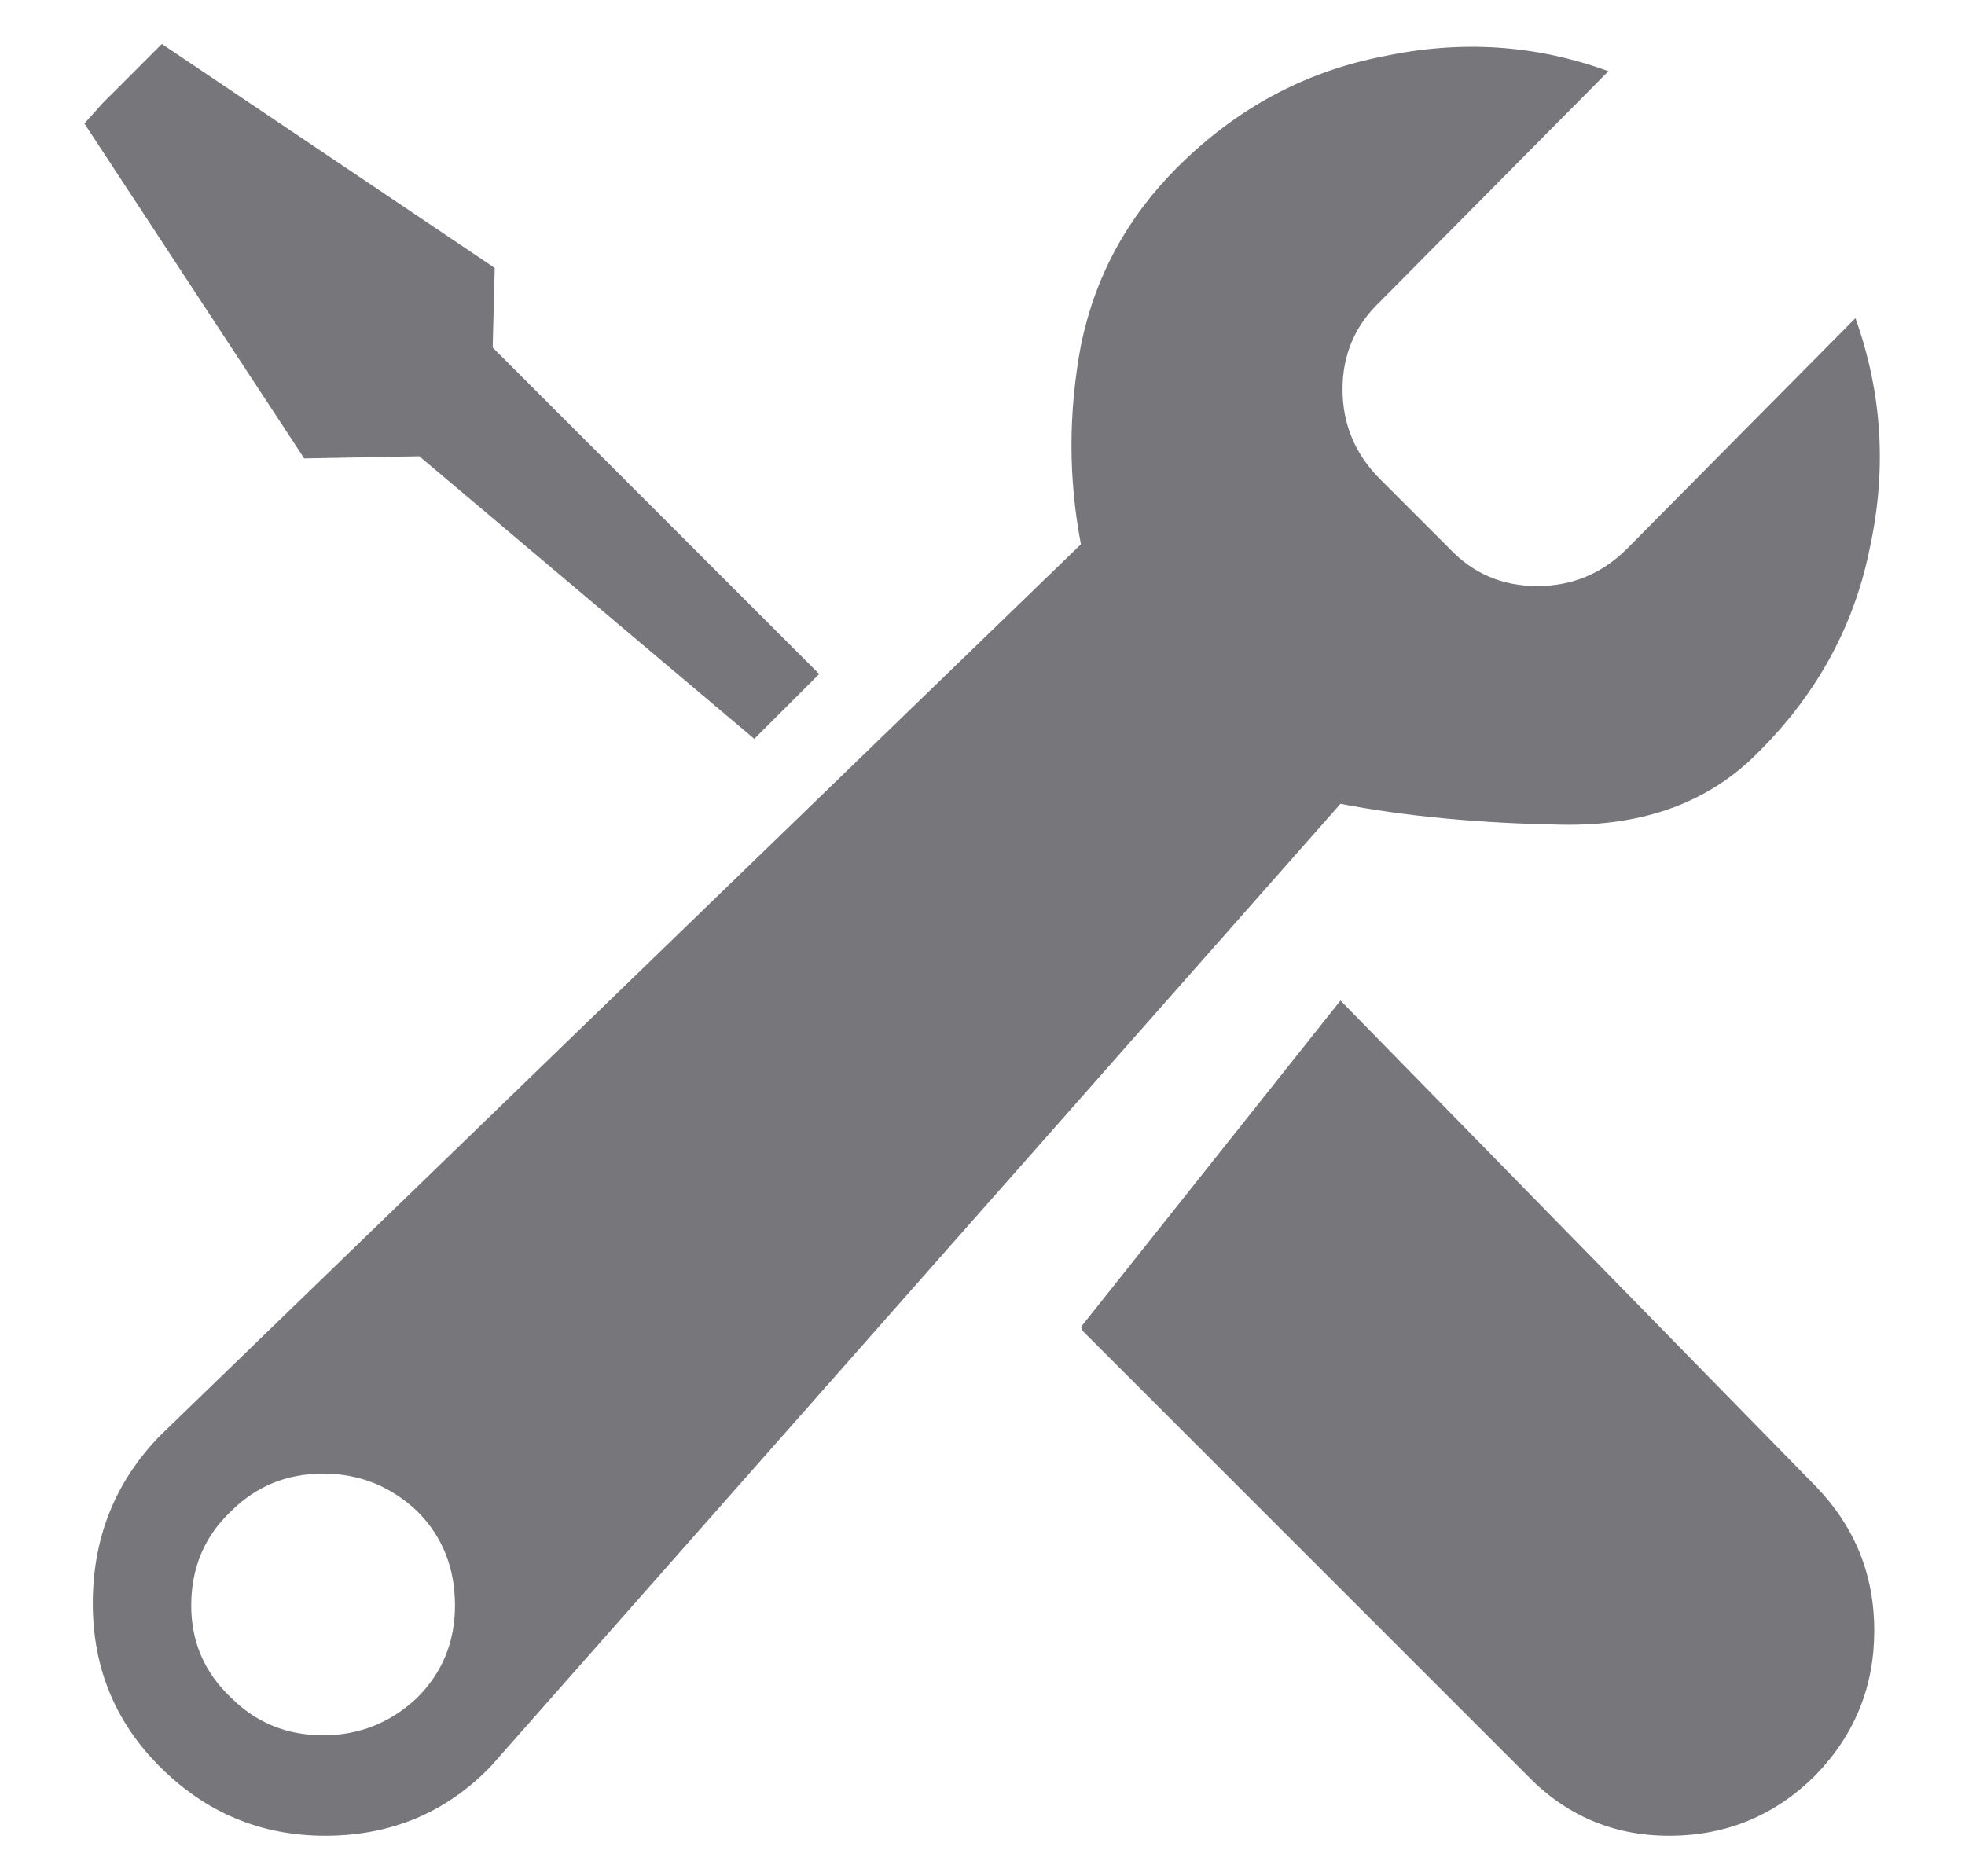
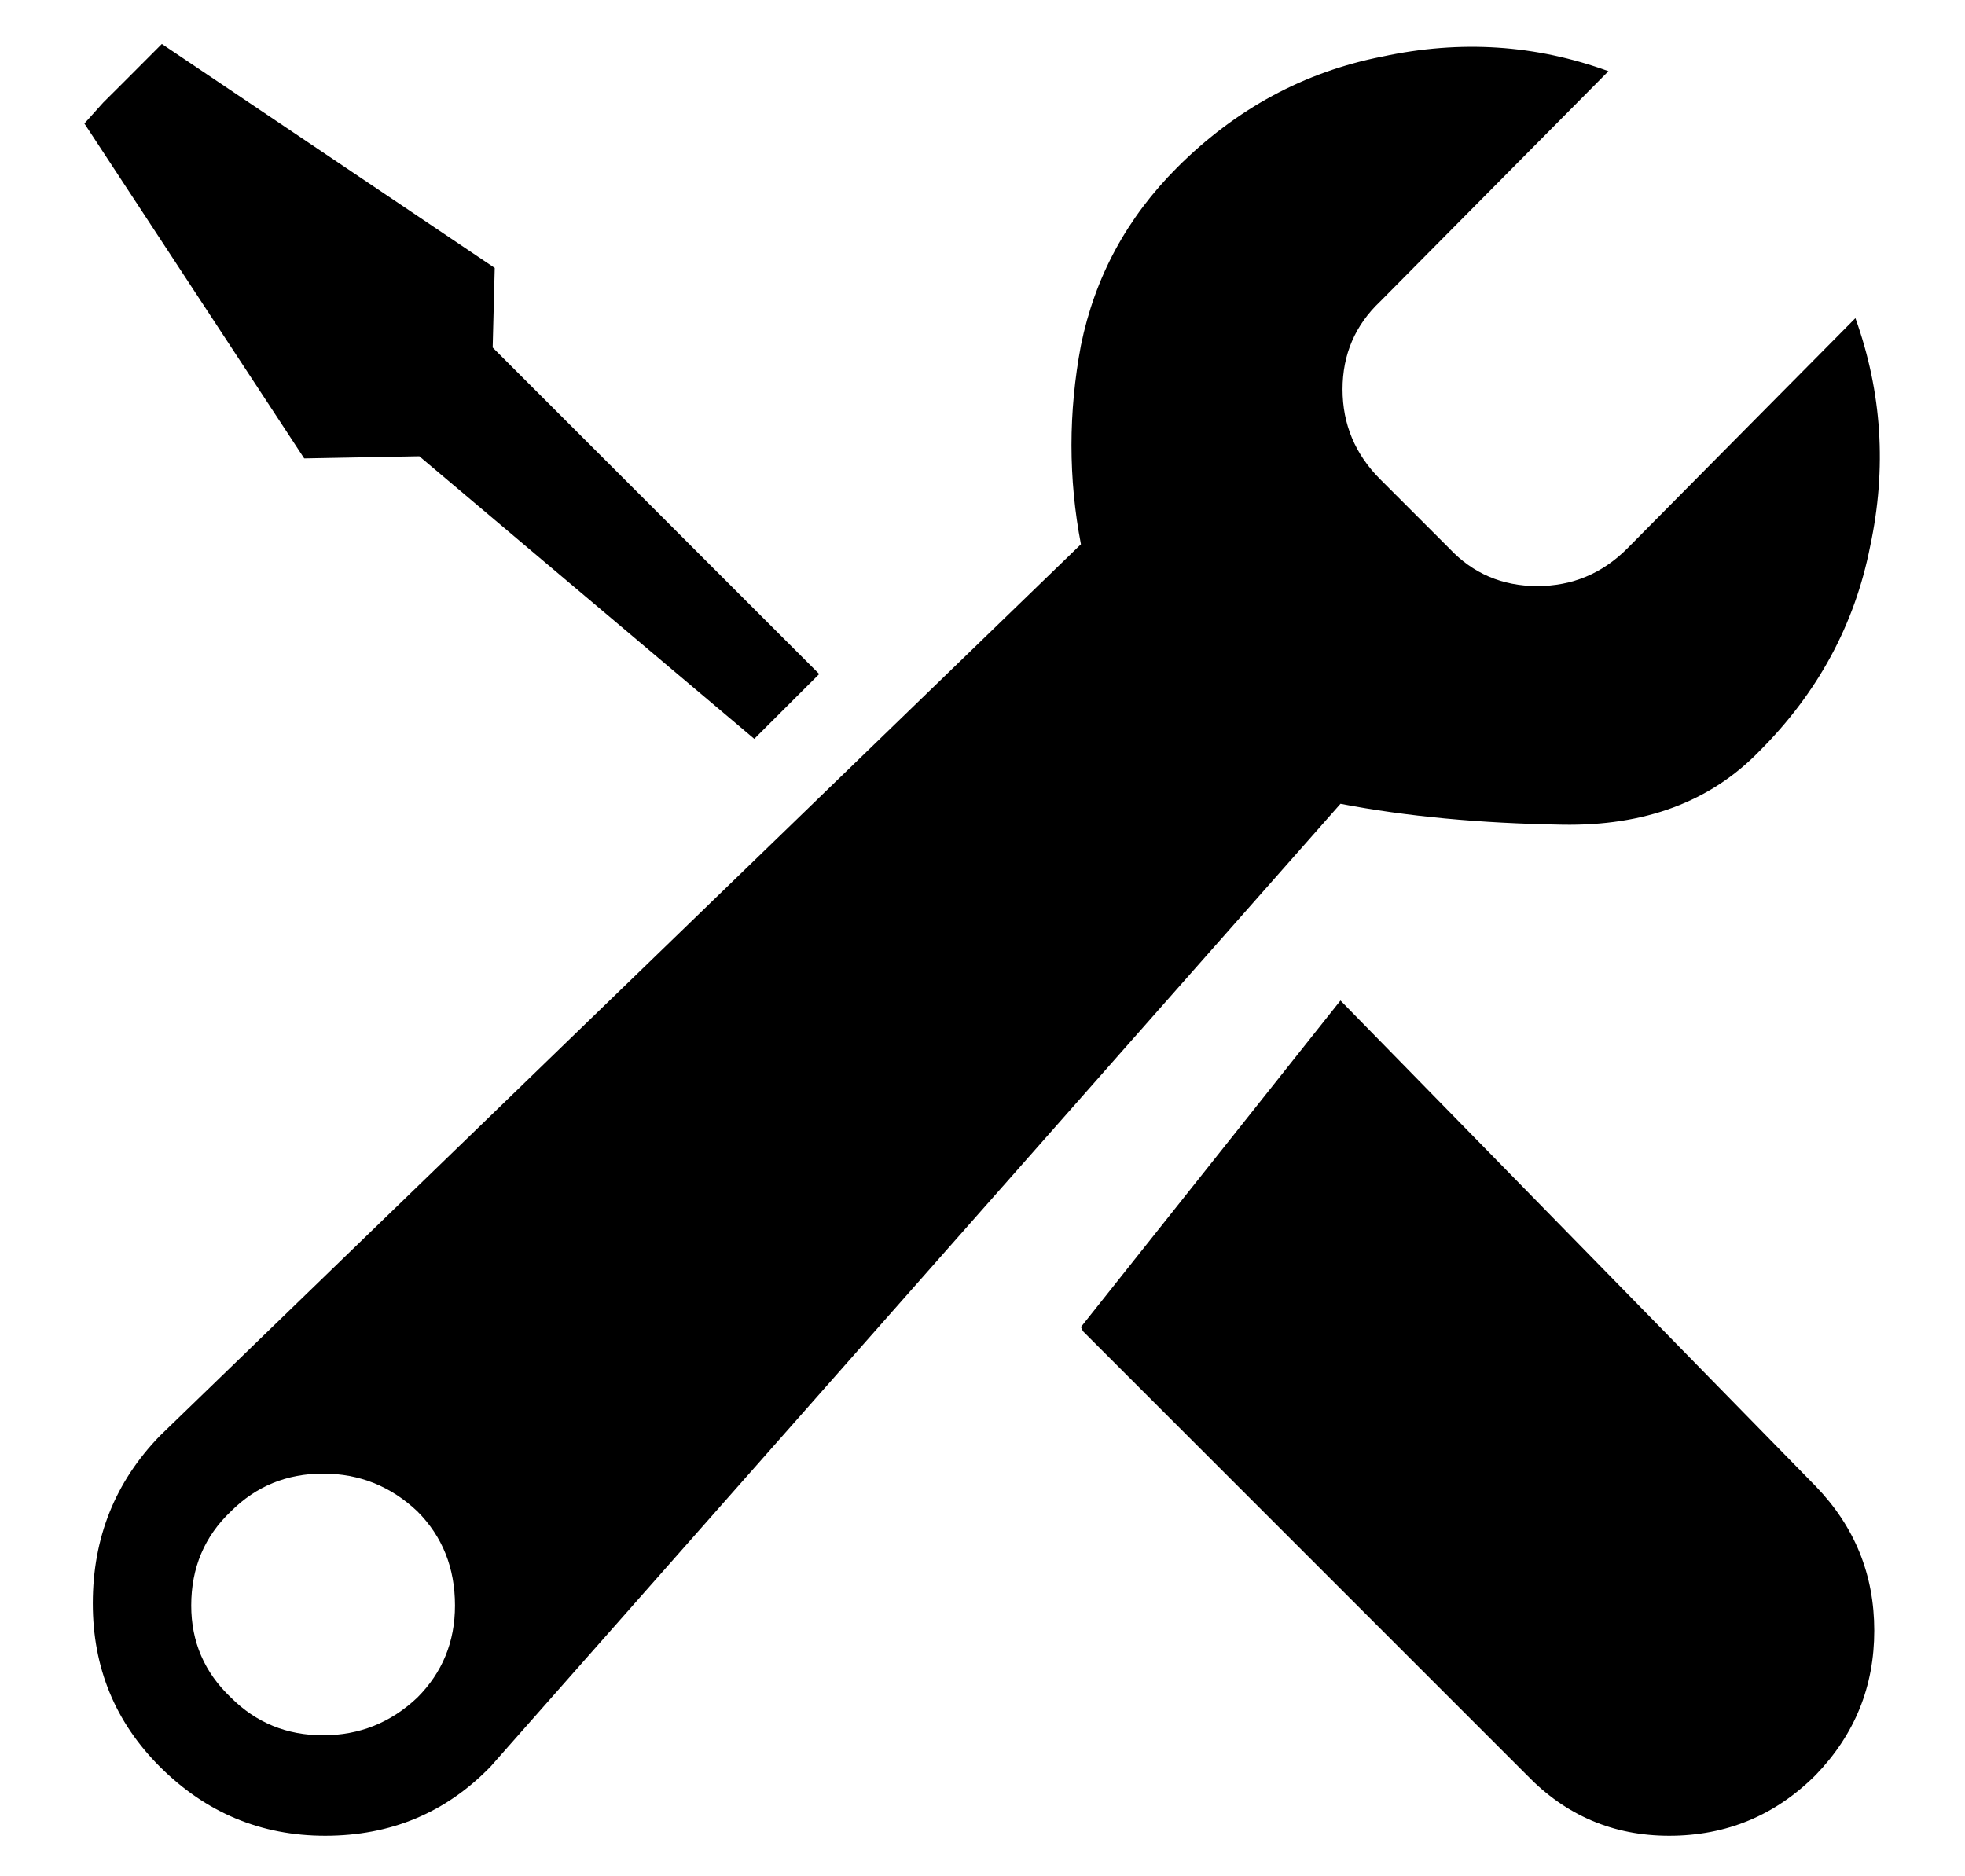
<svg xmlns="http://www.w3.org/2000/svg" width="22" height="21" viewBox="0 0 22 21" fill="none">
-   <path d="M15.008 11.203L12.102 14.859L12.125 14.906L17.094 19.875C17.531 20.328 18.062 20.555 18.688 20.555C19.328 20.555 19.875 20.328 20.328 19.875C20.766 19.422 20.984 18.883 20.984 18.258C20.984 17.633 20.766 17.094 20.328 16.641L15.008 11.203ZM4.695 5.109L8.445 8.273L9.172 7.547L5.516 3.891L5.539 3L1.812 0.492L1.367 0.938L1.156 1.148L0.945 1.383L3.406 5.133L4.695 5.109ZM19.695 8.414C20.352 7.758 20.766 6.992 20.938 6.117C21.125 5.242 21.07 4.391 20.773 3.562L18.219 6.141C17.938 6.422 17.602 6.562 17.211 6.562C16.82 6.562 16.492 6.422 16.227 6.141L15.453 5.367C15.172 5.086 15.031 4.75 15.031 4.359C15.031 3.969 15.172 3.641 15.453 3.375L18.008 0.797C17.195 0.5 16.352 0.445 15.477 0.633C14.602 0.805 13.836 1.219 13.18 1.875C12.617 2.438 12.258 3.102 12.102 3.867C11.961 4.617 11.961 5.359 12.102 6.094L1.789 16.078C1.289 16.594 1.039 17.219 1.039 17.953C1.039 18.672 1.289 19.281 1.789 19.781C2.305 20.297 2.922 20.555 3.641 20.555C4.375 20.555 4.992 20.297 5.492 19.781L15.008 9C15.742 9.141 16.57 9.219 17.492 9.234C18.414 9.25 19.148 8.977 19.695 8.414ZM4.672 19.008C4.375 19.289 4.023 19.43 3.617 19.43C3.211 19.43 2.867 19.289 2.586 19.008C2.289 18.727 2.141 18.383 2.141 17.977C2.141 17.555 2.289 17.203 2.586 16.922C2.867 16.641 3.211 16.5 3.617 16.5C4.023 16.5 4.375 16.641 4.672 16.922C4.953 17.203 5.094 17.555 5.094 17.977C5.094 18.383 4.953 18.727 4.672 19.008Z" fill="#76767B" />
+   <path d="M15.008 11.203L12.102 14.859L12.125 14.906L17.094 19.875C17.531 20.328 18.062 20.555 18.688 20.555C19.328 20.555 19.875 20.328 20.328 19.875C20.766 19.422 20.984 18.883 20.984 18.258C20.984 17.633 20.766 17.094 20.328 16.641L15.008 11.203ZM4.695 5.109L8.445 8.273L9.172 7.547L5.516 3.891L5.539 3L1.812 0.492L1.367 0.938L1.156 1.148L0.945 1.383L3.406 5.133L4.695 5.109ZM19.695 8.414C20.352 7.758 20.766 6.992 20.938 6.117C21.125 5.242 21.07 4.391 20.773 3.562L18.219 6.141C17.938 6.422 17.602 6.562 17.211 6.562C16.82 6.562 16.492 6.422 16.227 6.141L15.453 5.367C15.172 5.086 15.031 4.75 15.031 4.359C15.031 3.969 15.172 3.641 15.453 3.375L18.008 0.797C17.195 0.5 16.352 0.445 15.477 0.633C14.602 0.805 13.836 1.219 13.18 1.875C12.617 2.438 12.258 3.102 12.102 3.867C11.961 4.617 11.961 5.359 12.102 6.094L1.789 16.078C1.289 16.594 1.039 17.219 1.039 17.953C1.039 18.672 1.289 19.281 1.789 19.781C2.305 20.297 2.922 20.555 3.641 20.555C4.375 20.555 4.992 20.297 5.492 19.781L15.008 9C15.742 9.141 16.57 9.219 17.492 9.234C18.414 9.25 19.148 8.977 19.695 8.414ZM4.672 19.008C4.375 19.289 4.023 19.43 3.617 19.43C3.211 19.43 2.867 19.289 2.586 19.008C2.289 18.727 2.141 18.383 2.141 17.977C2.141 17.555 2.289 17.203 2.586 16.922C2.867 16.641 3.211 16.5 3.617 16.5C4.023 16.5 4.375 16.641 4.672 16.922C4.953 17.203 5.094 17.555 5.094 17.977C5.094 18.383 4.953 18.727 4.672 19.008Z" fill="#000000" />
</svg>
